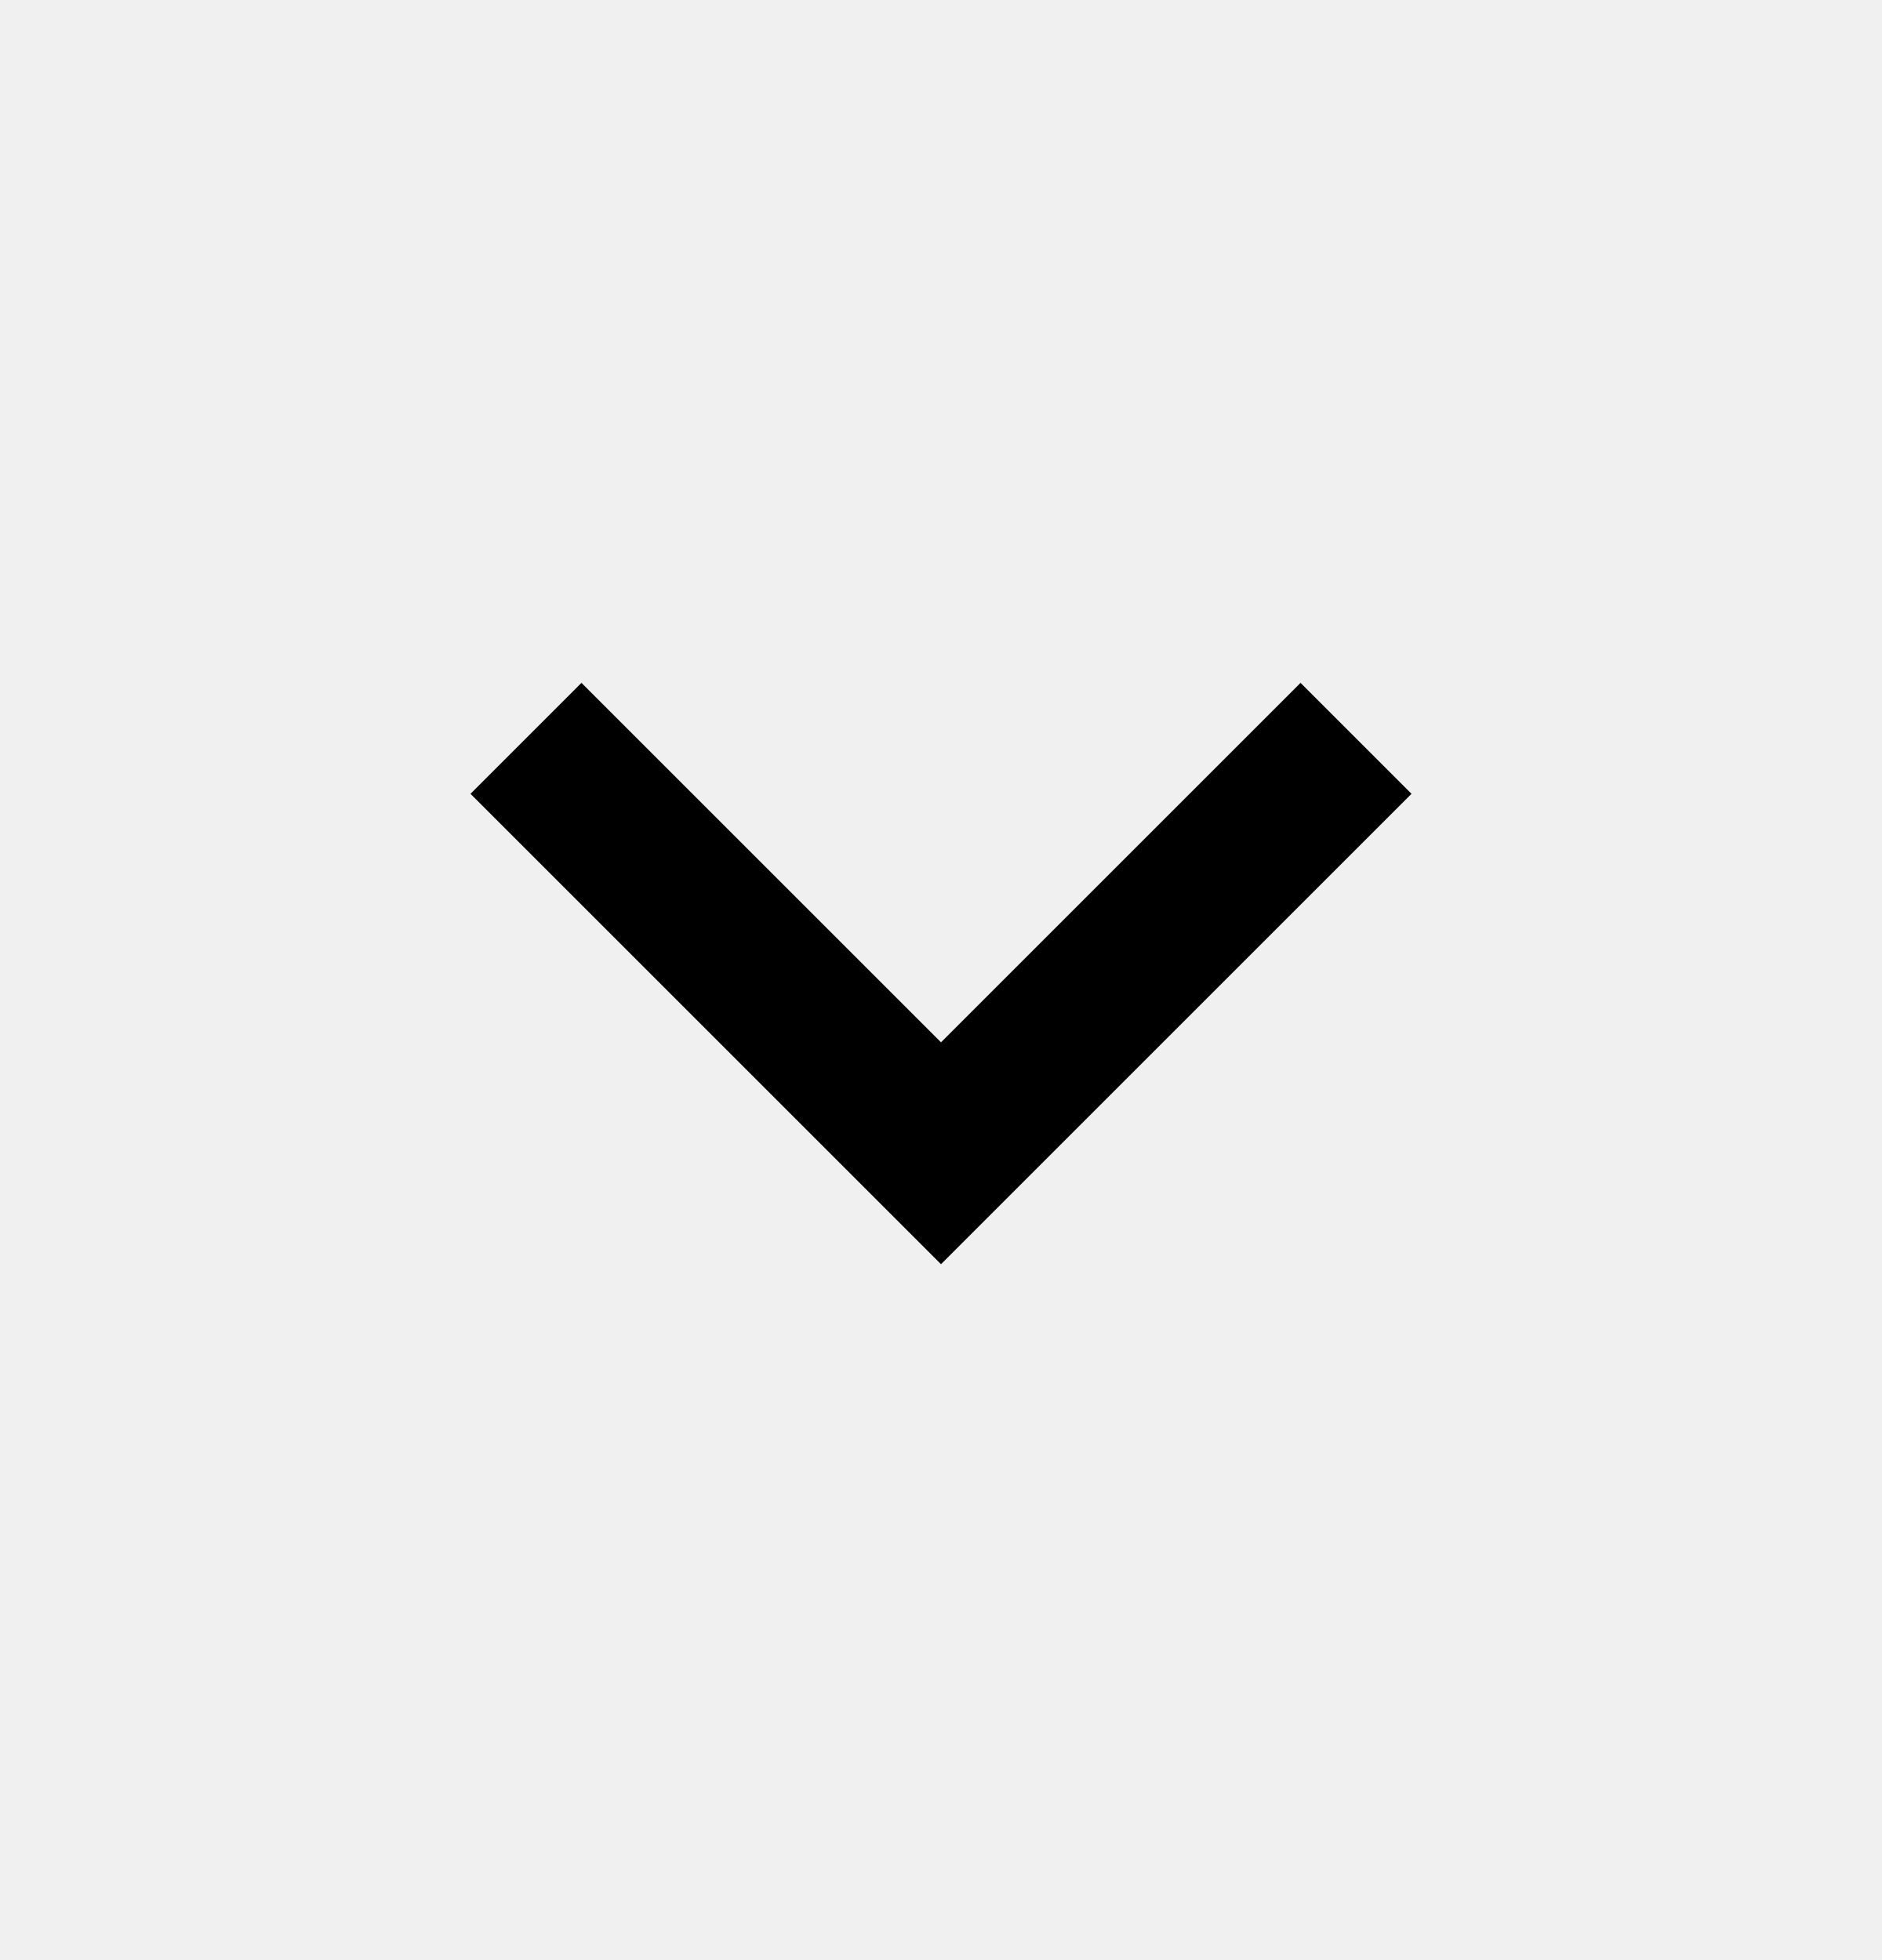
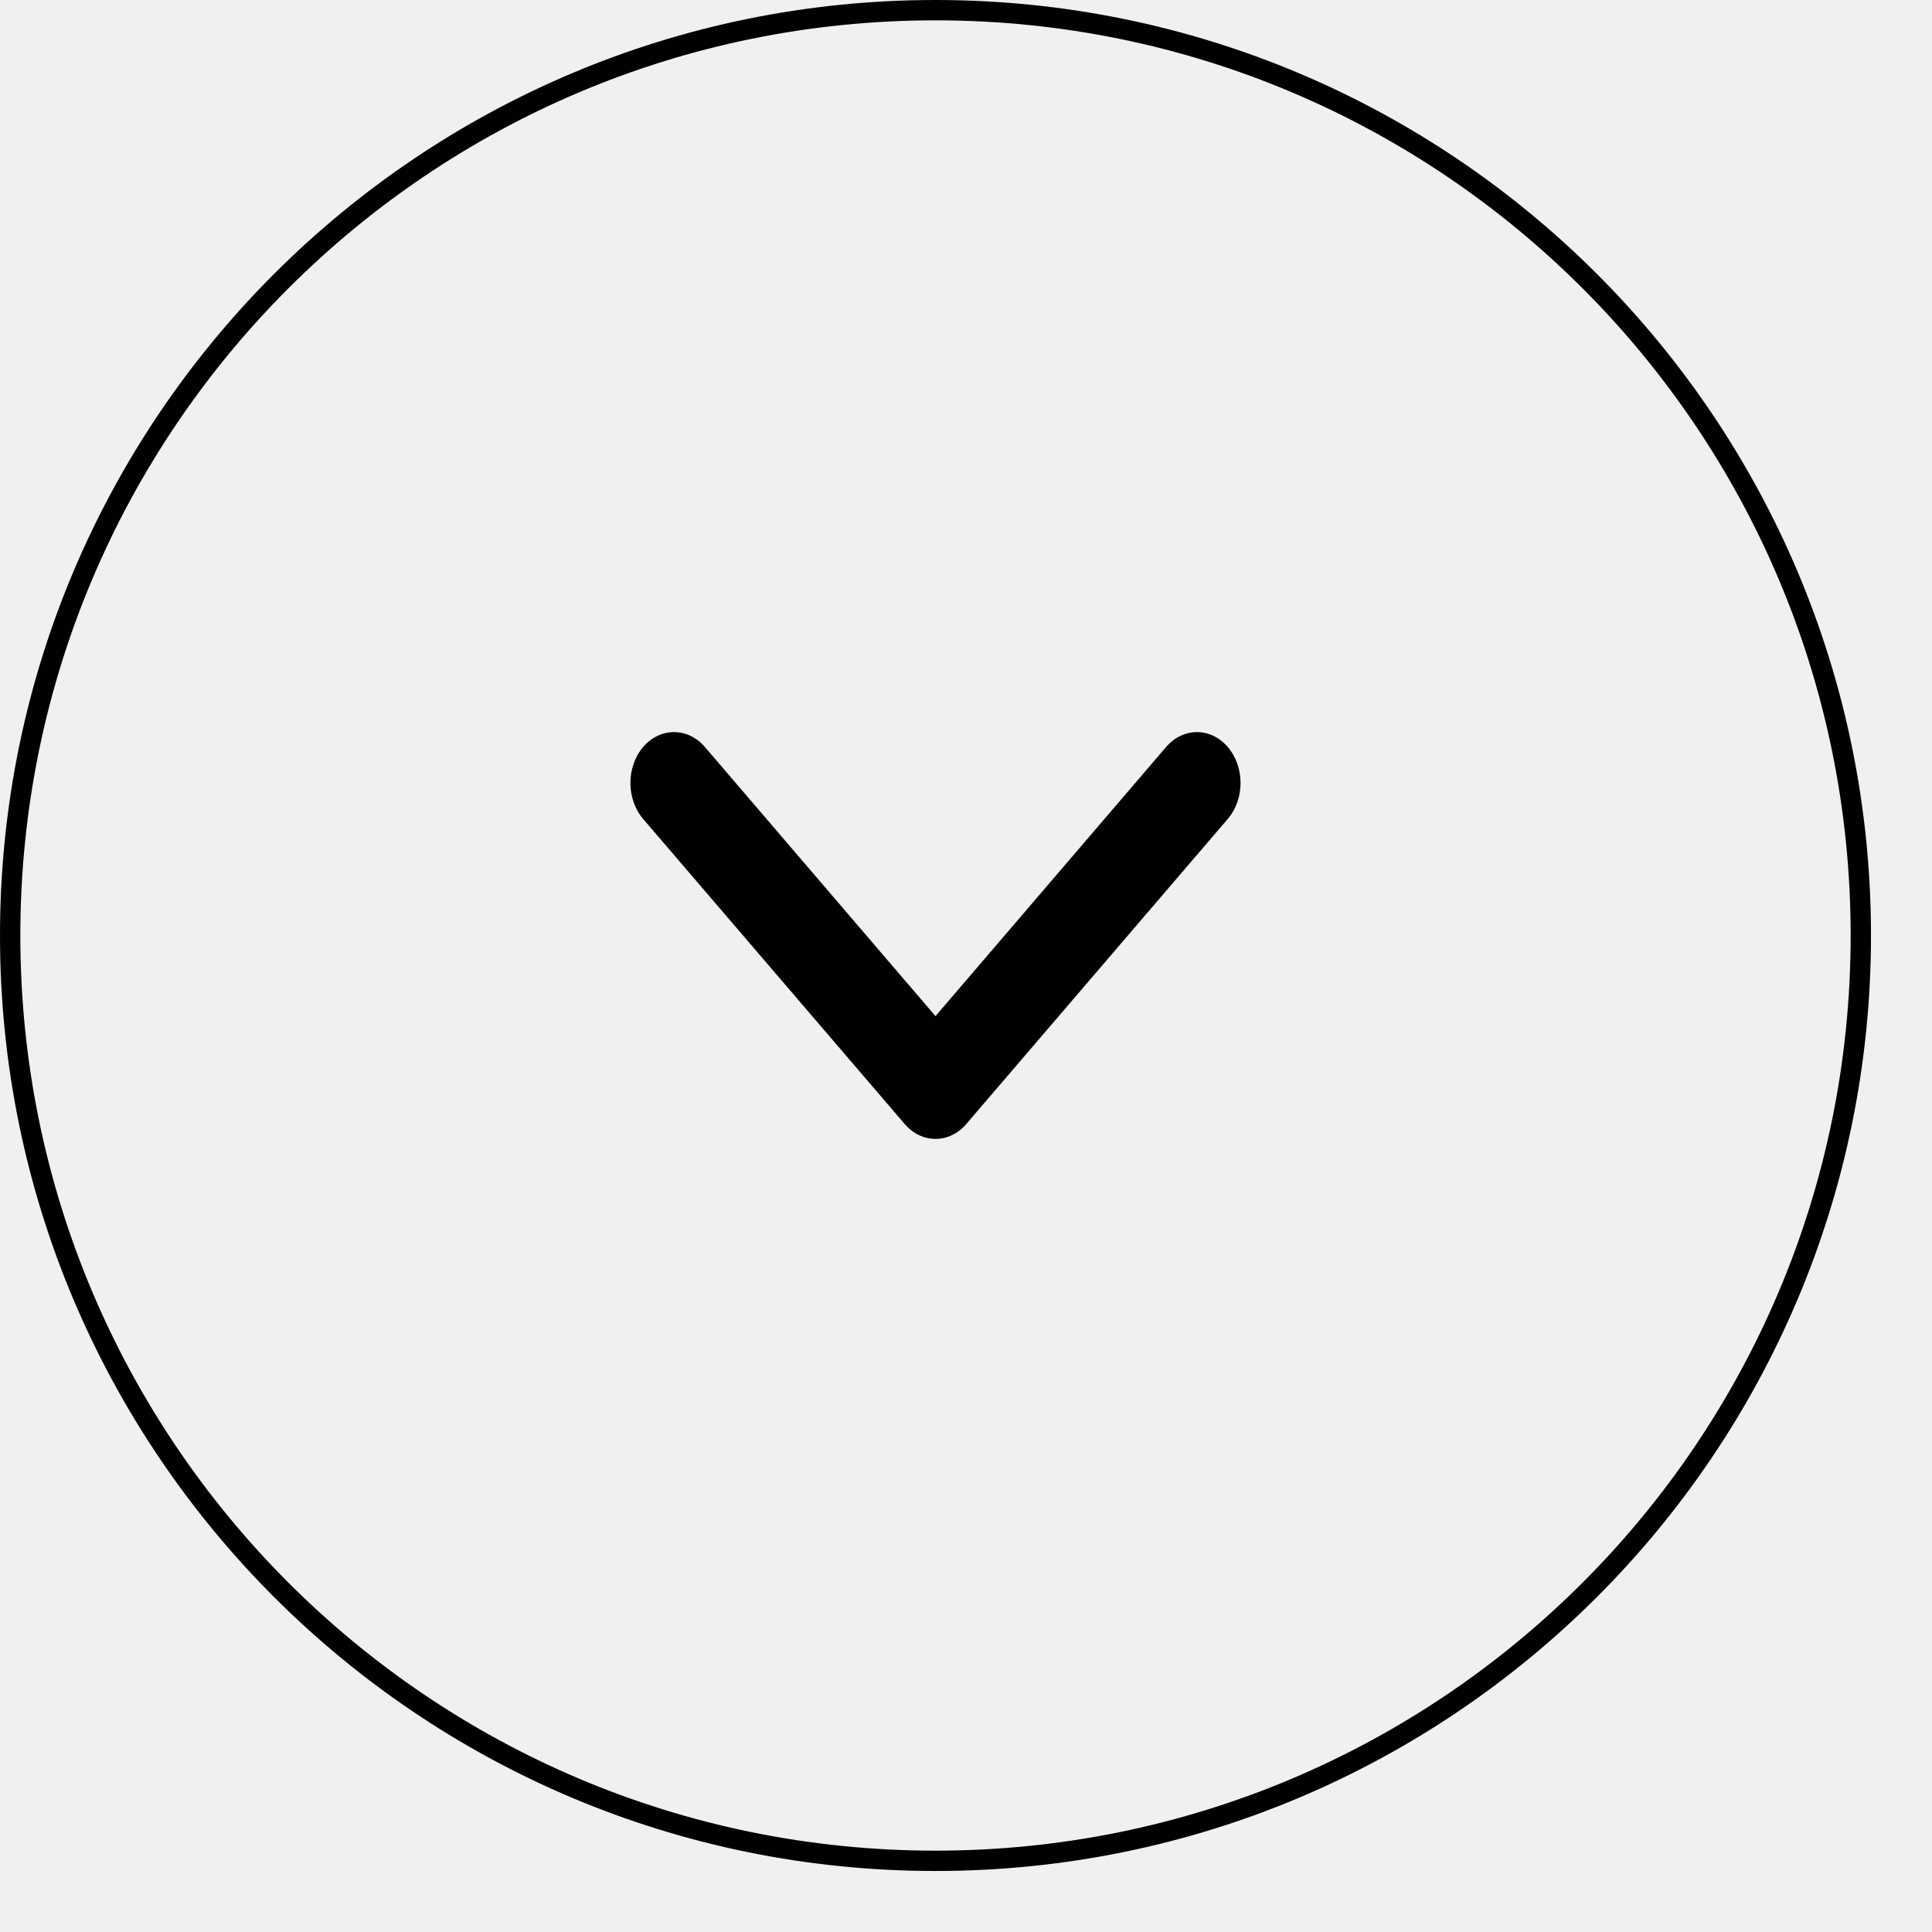
- <svg xmlns="http://www.w3.org/2000/svg" width="24" height="25" viewBox="0 0 24 25" fill="none">
-   <path d="M7.415 8.71L12 13.295L16.585 8.71L18 10.125L12 16.125L6 10.125L7.415 8.71Z" fill="currentColor" />
+ <svg xmlns="http://www.w3.org/2000/svg" width="19" height="19" viewBox="0 0 19 19" fill="none">
+   <path d="M9.2 0.1C14.226 0.1 18.3 4.174 18.3 9.2C18.3 14.226 14.226 18.3 9.2 18.3C4.174 18.3 0.1 14.226 0.1 9.2C0.1 4.174 4.174 0.1 9.2 0.1Z" stroke="currentColor" stroke-width="0.2" />
+   <path d="M9.2 9.993L6.932 7.346C6.764 7.151 6.493 7.151 6.325 7.346C6.158 7.542 6.158 7.858 6.325 8.054L8.897 11.054C9.064 11.249 9.336 11.249 9.503 11.054L12.074 8.054C12.242 7.858 12.242 7.542 12.074 7.346C11.907 7.151 11.636 7.151 11.468 7.346L9.2 9.993Z" fill="currentColor" />
+   <mask id="mask0_3406_3289" style="mask-type:luminance" maskUnits="userSpaceOnUse" x="6" y="7" width="7" height="5">
+     <path d="M9.2 9.993L6.932 7.346C6.764 7.151 6.493 7.151 6.325 7.346C6.158 7.542 6.158 7.858 6.325 8.054L8.897 11.054C9.064 11.249 9.336 11.249 9.503 11.054L12.074 8.054C12.242 7.858 12.242 7.542 12.074 7.346C11.907 7.151 11.636 7.151 11.468 7.346L9.2 9.993Z" fill="white" />
+   </mask>
+   <g mask="url(#mask0_3406_3289)">
+ </g>
</svg>
